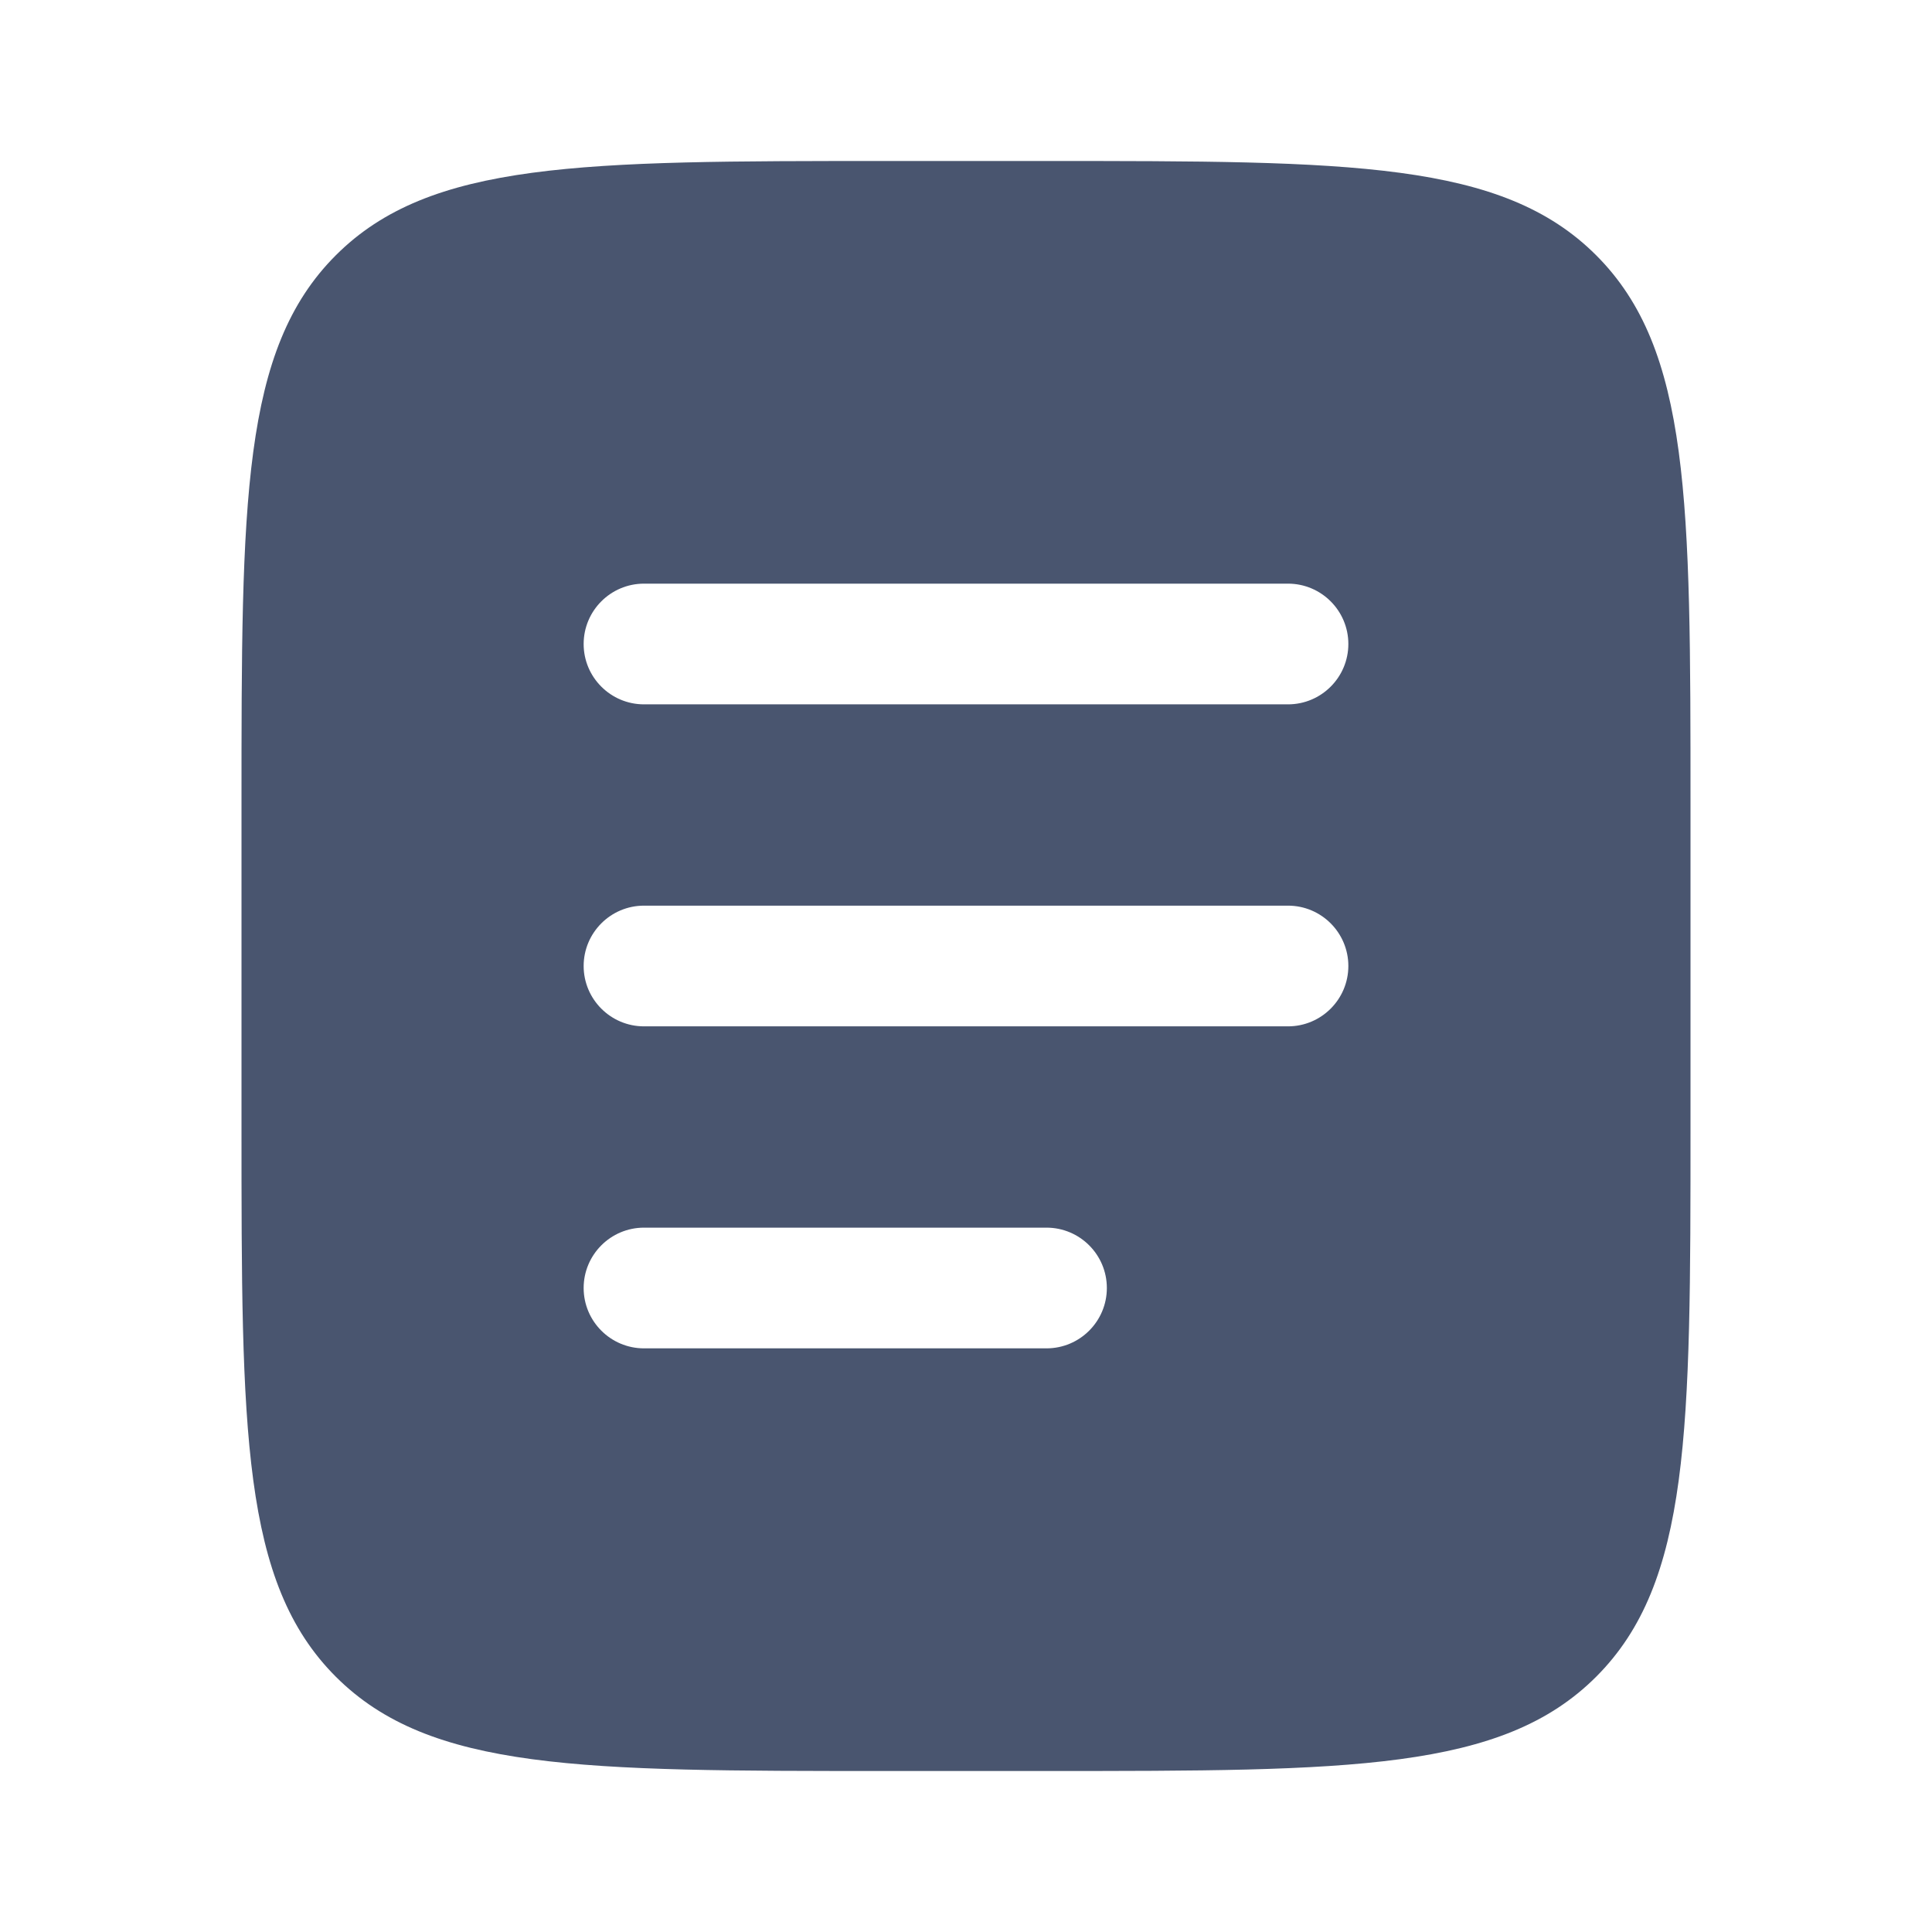
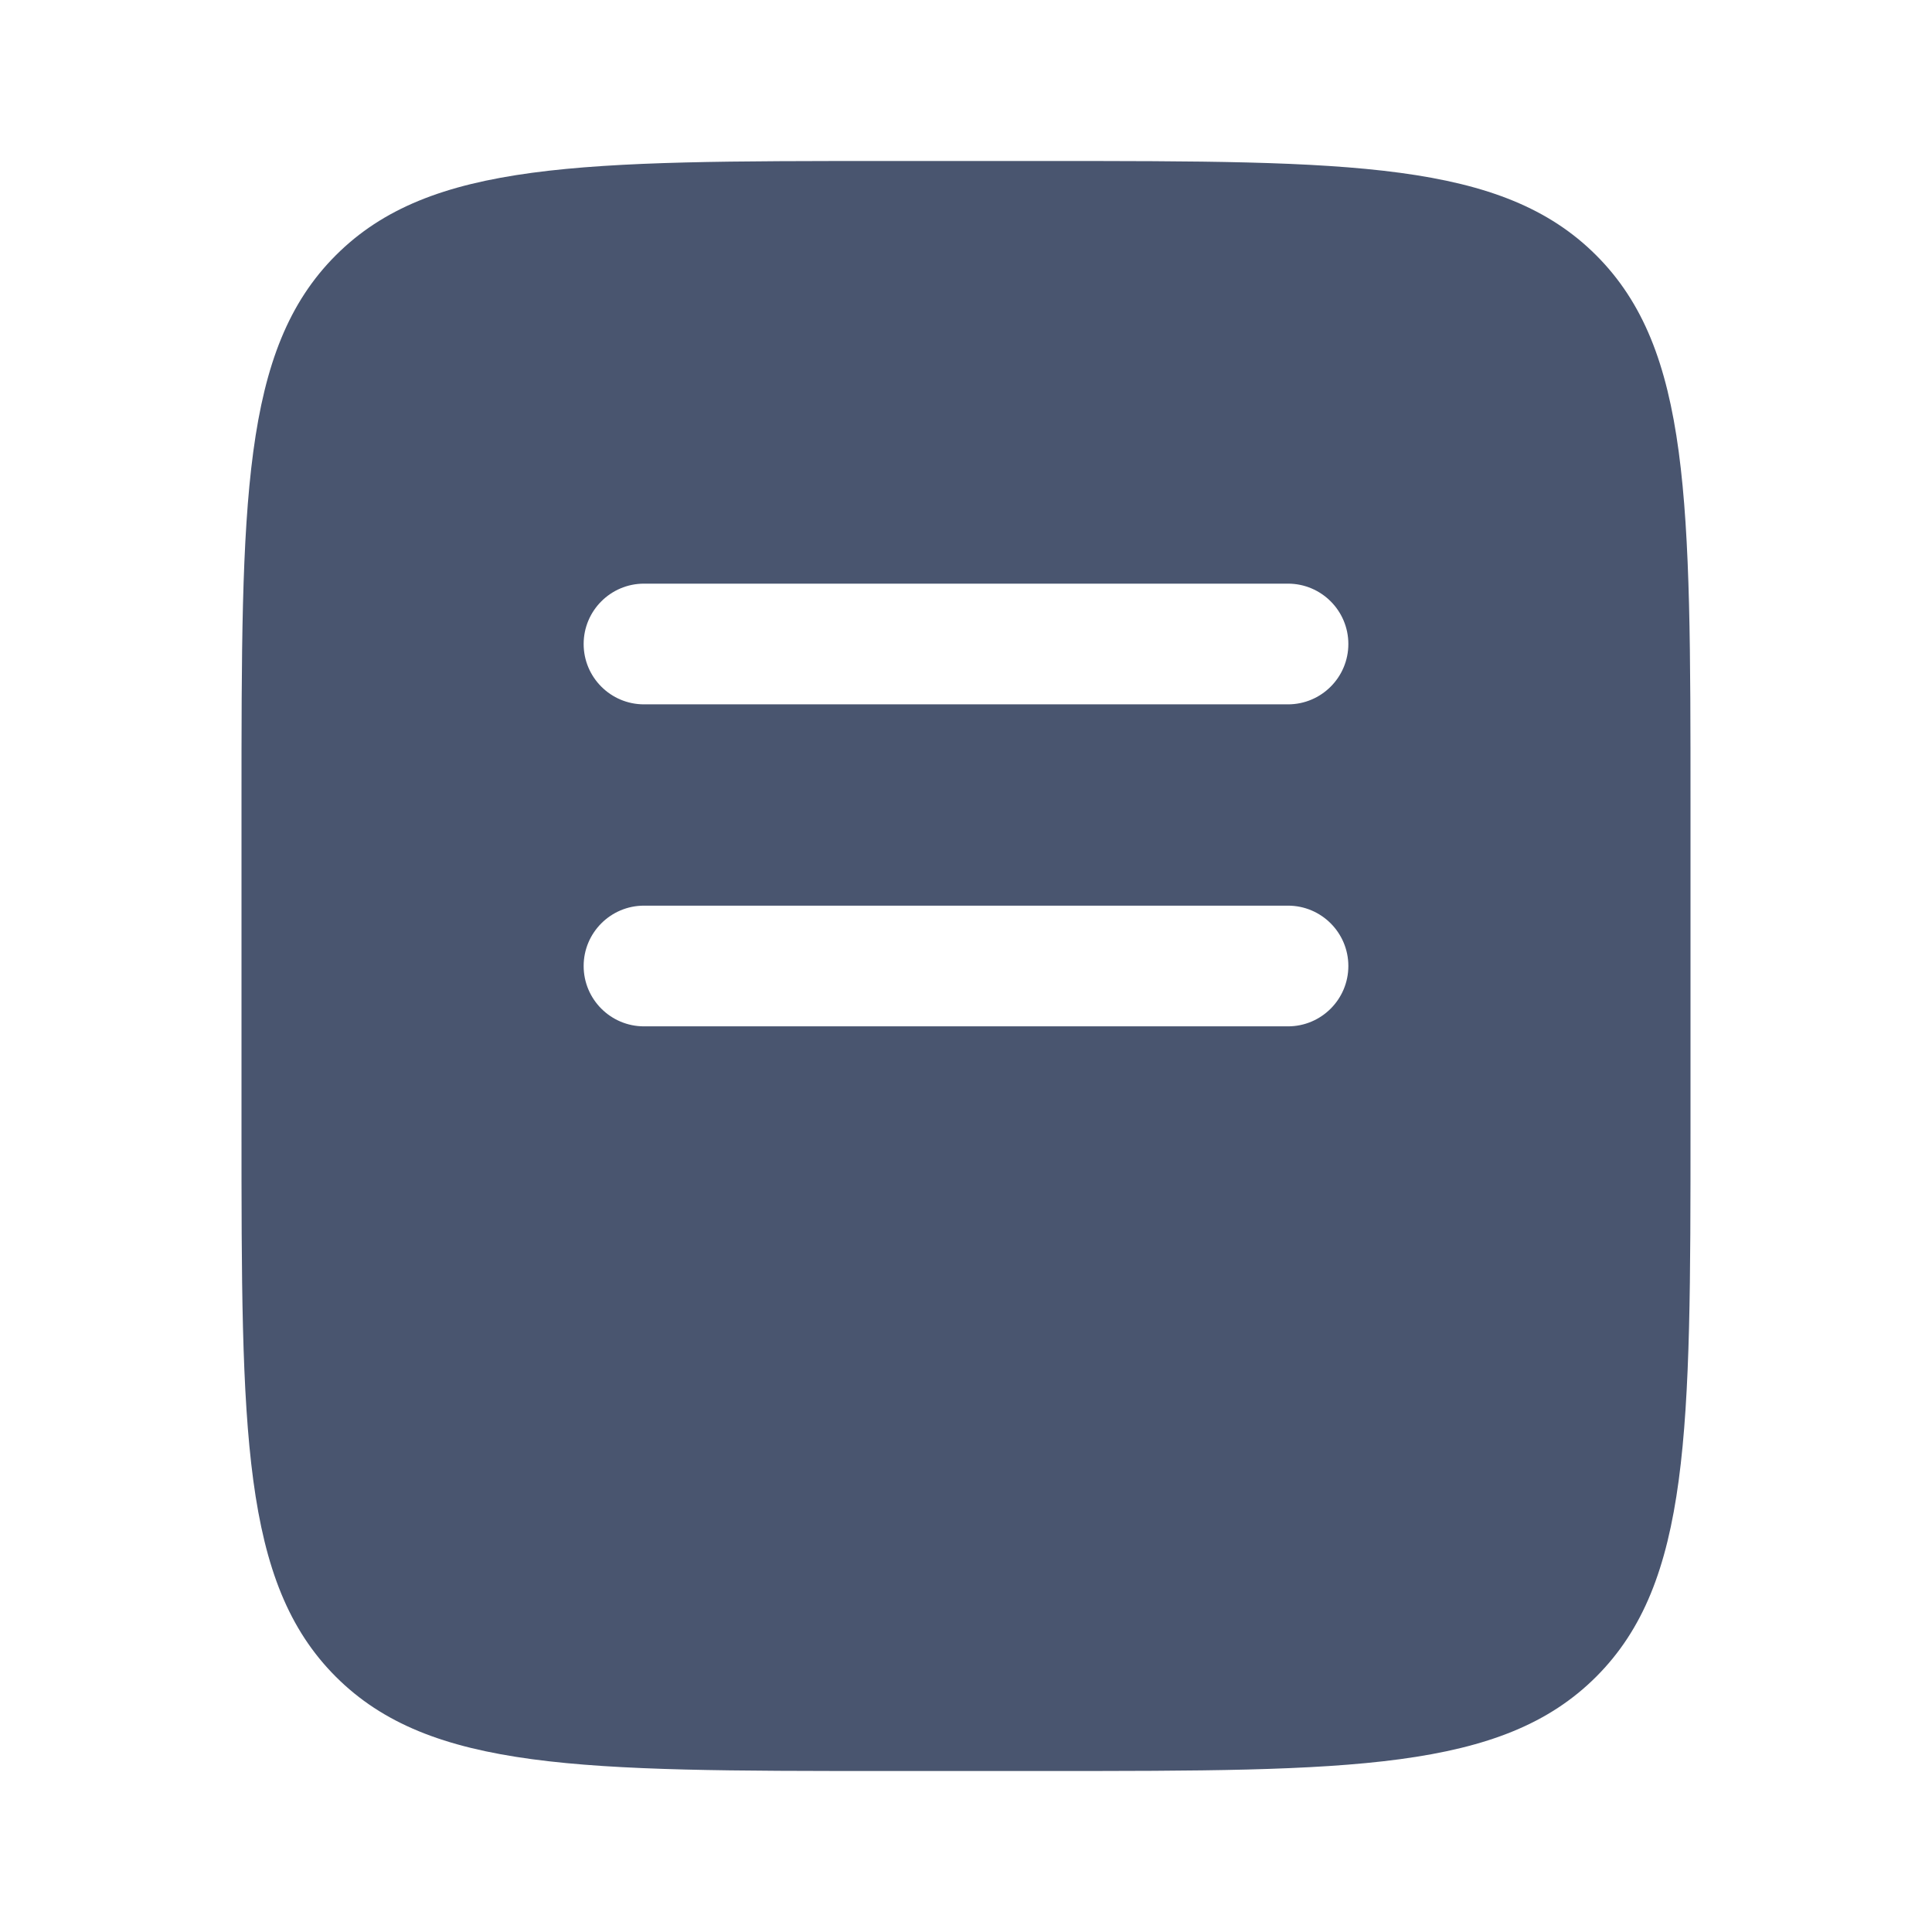
<svg xmlns="http://www.w3.org/2000/svg" width="21" height="21" viewBox="0 0 21 21" fill="none">
-   <path fill-rule="evenodd" clip-rule="evenodd" d="M3.65 2.775C2.625 3.8 2.625 5.45 2.625 8.75V12.25C2.625 15.55 2.625 17.2 3.65 18.225C4.675 19.25 6.325 19.25 9.625 19.25H11.375C14.675 19.25 16.325 19.25 17.35 18.225C18.375 17.2 18.375 15.55 18.375 12.25V8.75C18.375 5.45 18.375 3.8 17.35 2.775C16.325 1.75 14.675 1.75 11.375 1.75H9.625C6.325 1.75 4.675 1.75 3.65 2.775ZM6.344 7C6.344 6.638 6.638 6.344 7 6.344H14C14.362 6.344 14.656 6.638 14.656 7C14.656 7.362 14.362 7.656 14 7.656H7C6.638 7.656 6.344 7.362 6.344 7ZM6.344 10.5C6.344 10.138 6.638 9.844 7 9.844H14C14.362 9.844 14.656 10.138 14.656 10.5C14.656 10.862 14.362 11.156 14 11.156H7C6.638 11.156 6.344 10.862 6.344 10.5ZM7 13.344C6.638 13.344 6.344 13.638 6.344 14C6.344 14.362 6.638 14.656 7 14.656H11.375C11.737 14.656 12.031 14.362 12.031 14C12.031 13.638 11.737 13.344 11.375 13.344H7Z" fill="#49556F" />
+   <path fillRule="evenodd" clipRule="evenodd" d="M3.65 2.775C2.625 3.8 2.625 5.45 2.625 8.75V12.25C2.625 15.55 2.625 17.2 3.65 18.225C4.675 19.25 6.325 19.25 9.625 19.25H11.375C14.675 19.25 16.325 19.25 17.35 18.225C18.375 17.2 18.375 15.55 18.375 12.25V8.75C18.375 5.45 18.375 3.8 17.35 2.775C16.325 1.75 14.675 1.75 11.375 1.75H9.625C6.325 1.75 4.675 1.75 3.65 2.775ZM6.344 7C6.344 6.638 6.638 6.344 7 6.344H14C14.362 6.344 14.656 6.638 14.656 7C14.656 7.362 14.362 7.656 14 7.656H7C6.638 7.656 6.344 7.362 6.344 7ZM6.344 10.5C6.344 10.138 6.638 9.844 7 9.844H14C14.362 9.844 14.656 10.138 14.656 10.5C14.656 10.862 14.362 11.156 14 11.156H7C6.638 11.156 6.344 10.862 6.344 10.5ZM7 13.344C6.638 13.344 6.344 13.638 6.344 14C6.344 14.362 6.638 14.656 7 14.656H11.375C11.737 14.656 12.031 14.362 12.031 14C12.031 13.638 11.737 13.344 11.375 13.344H7Z" fill="#49556F" />
</svg>
